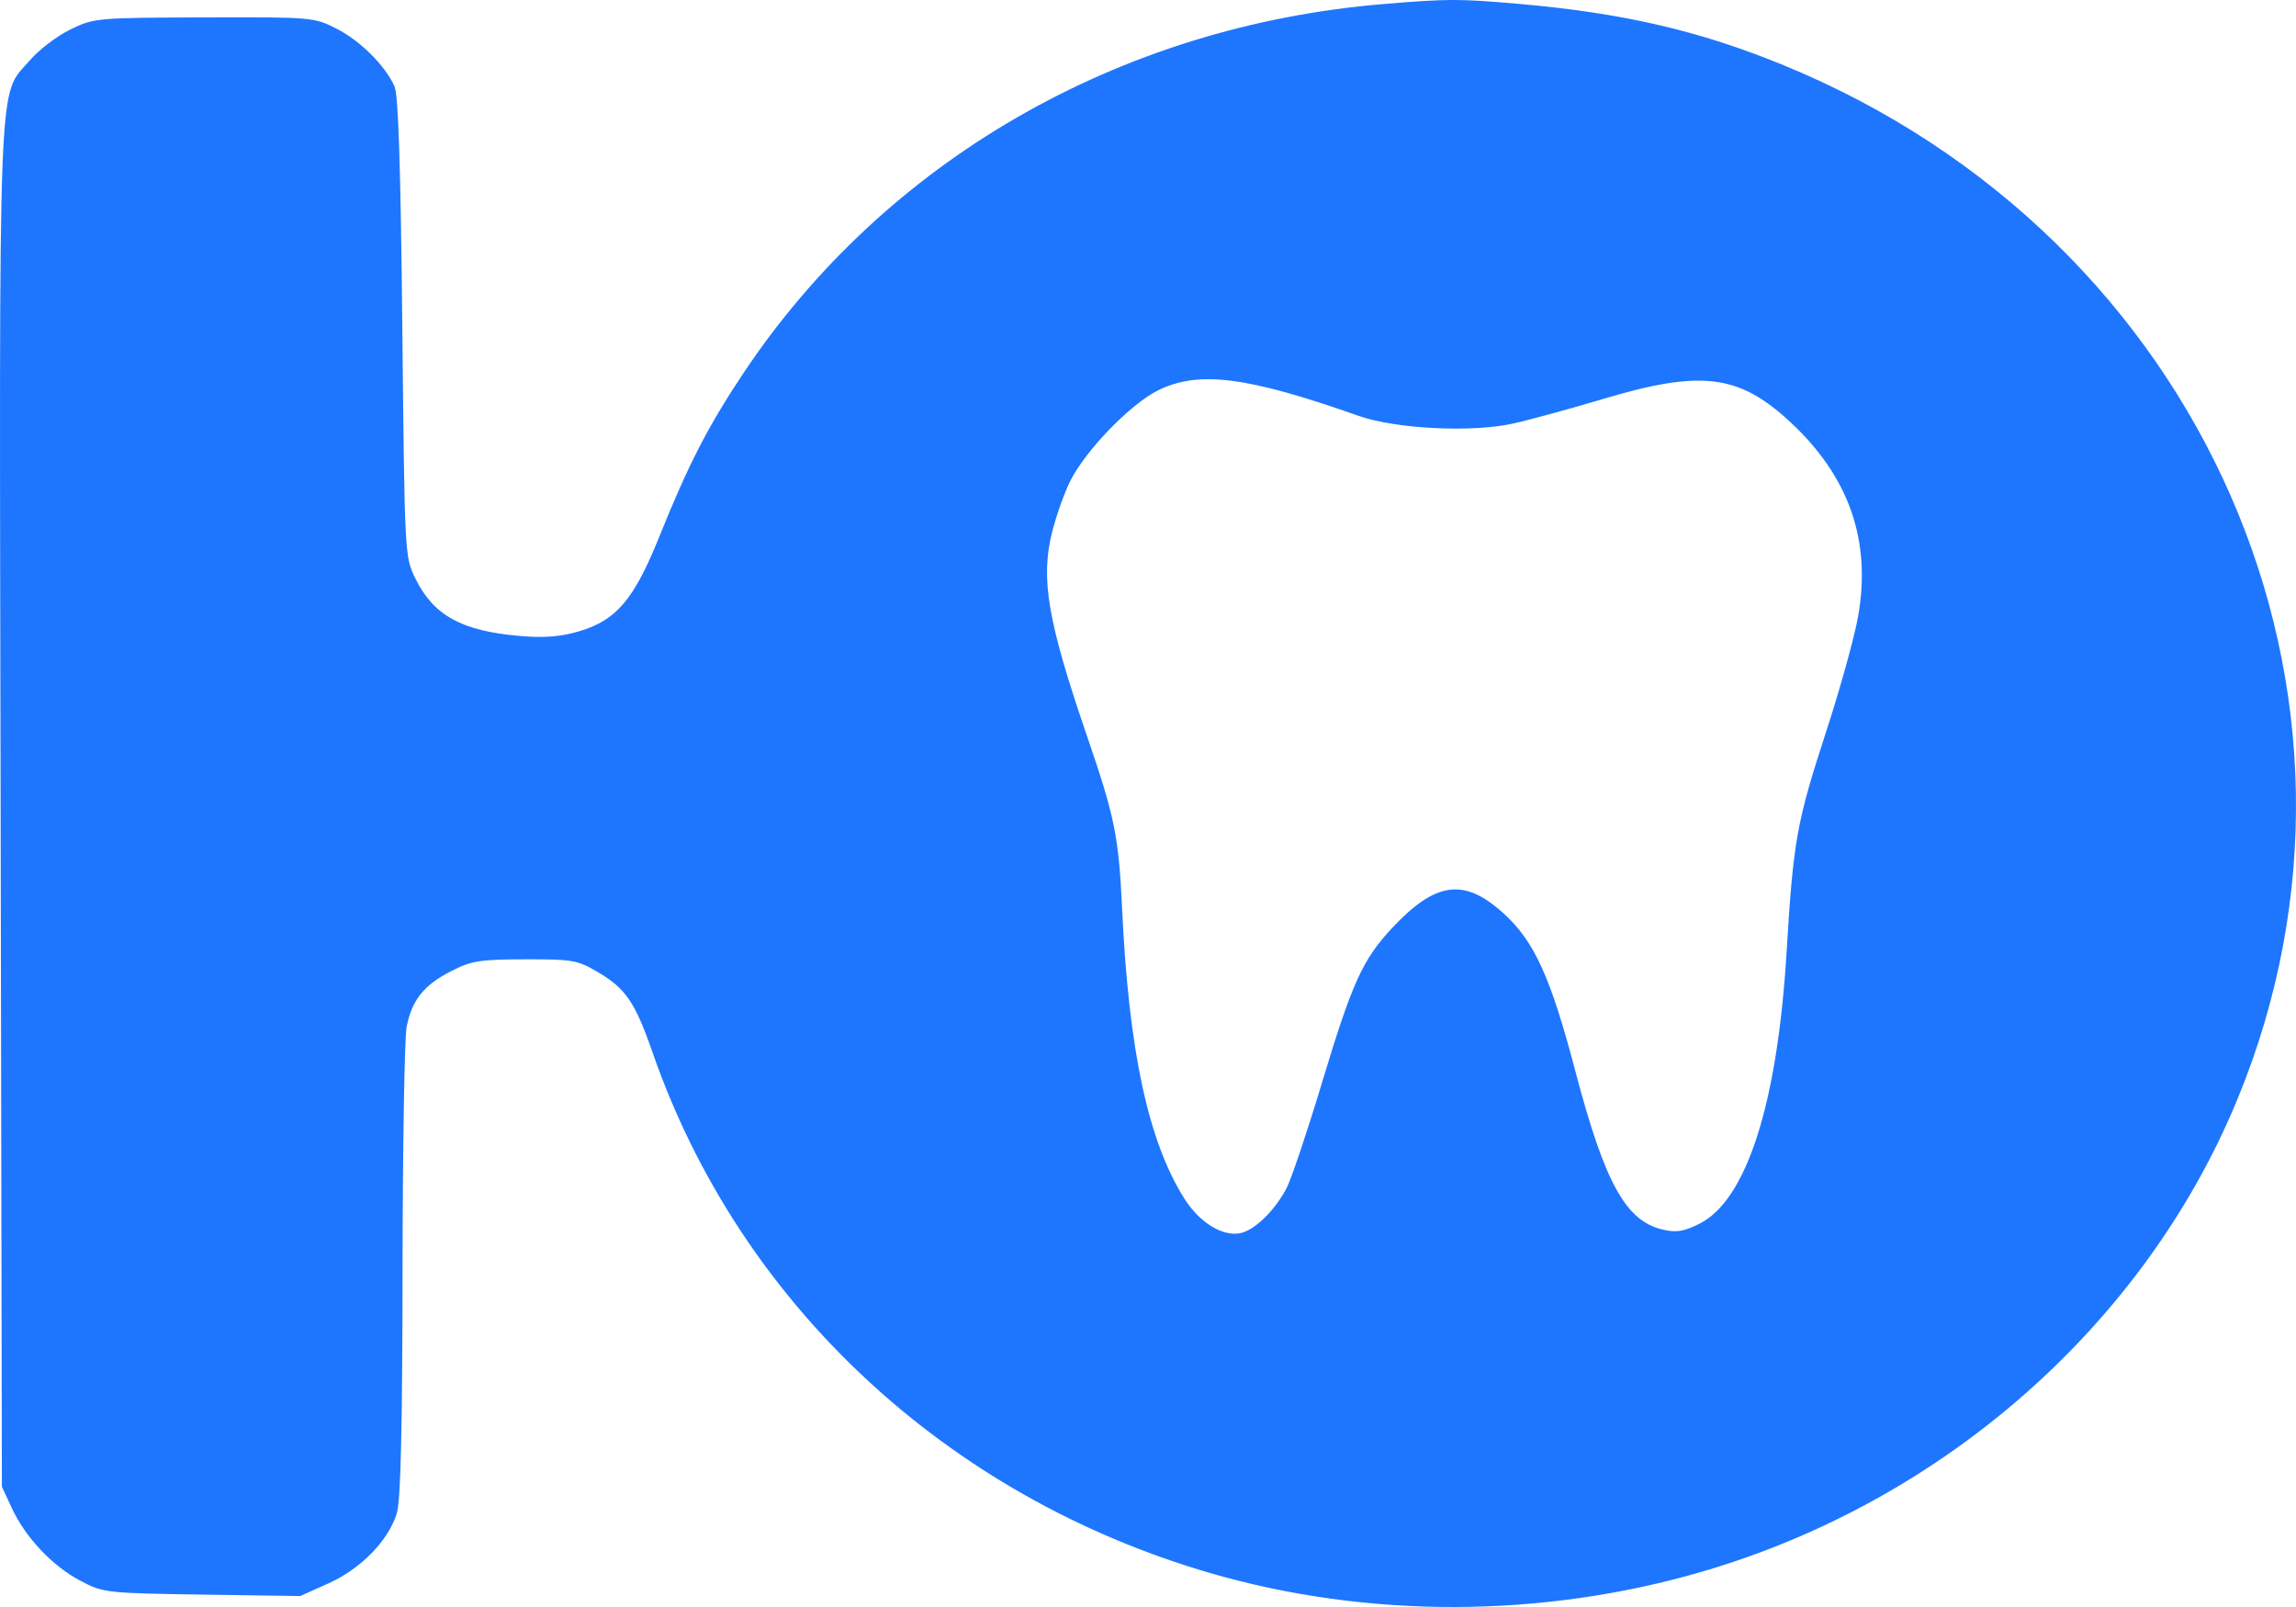
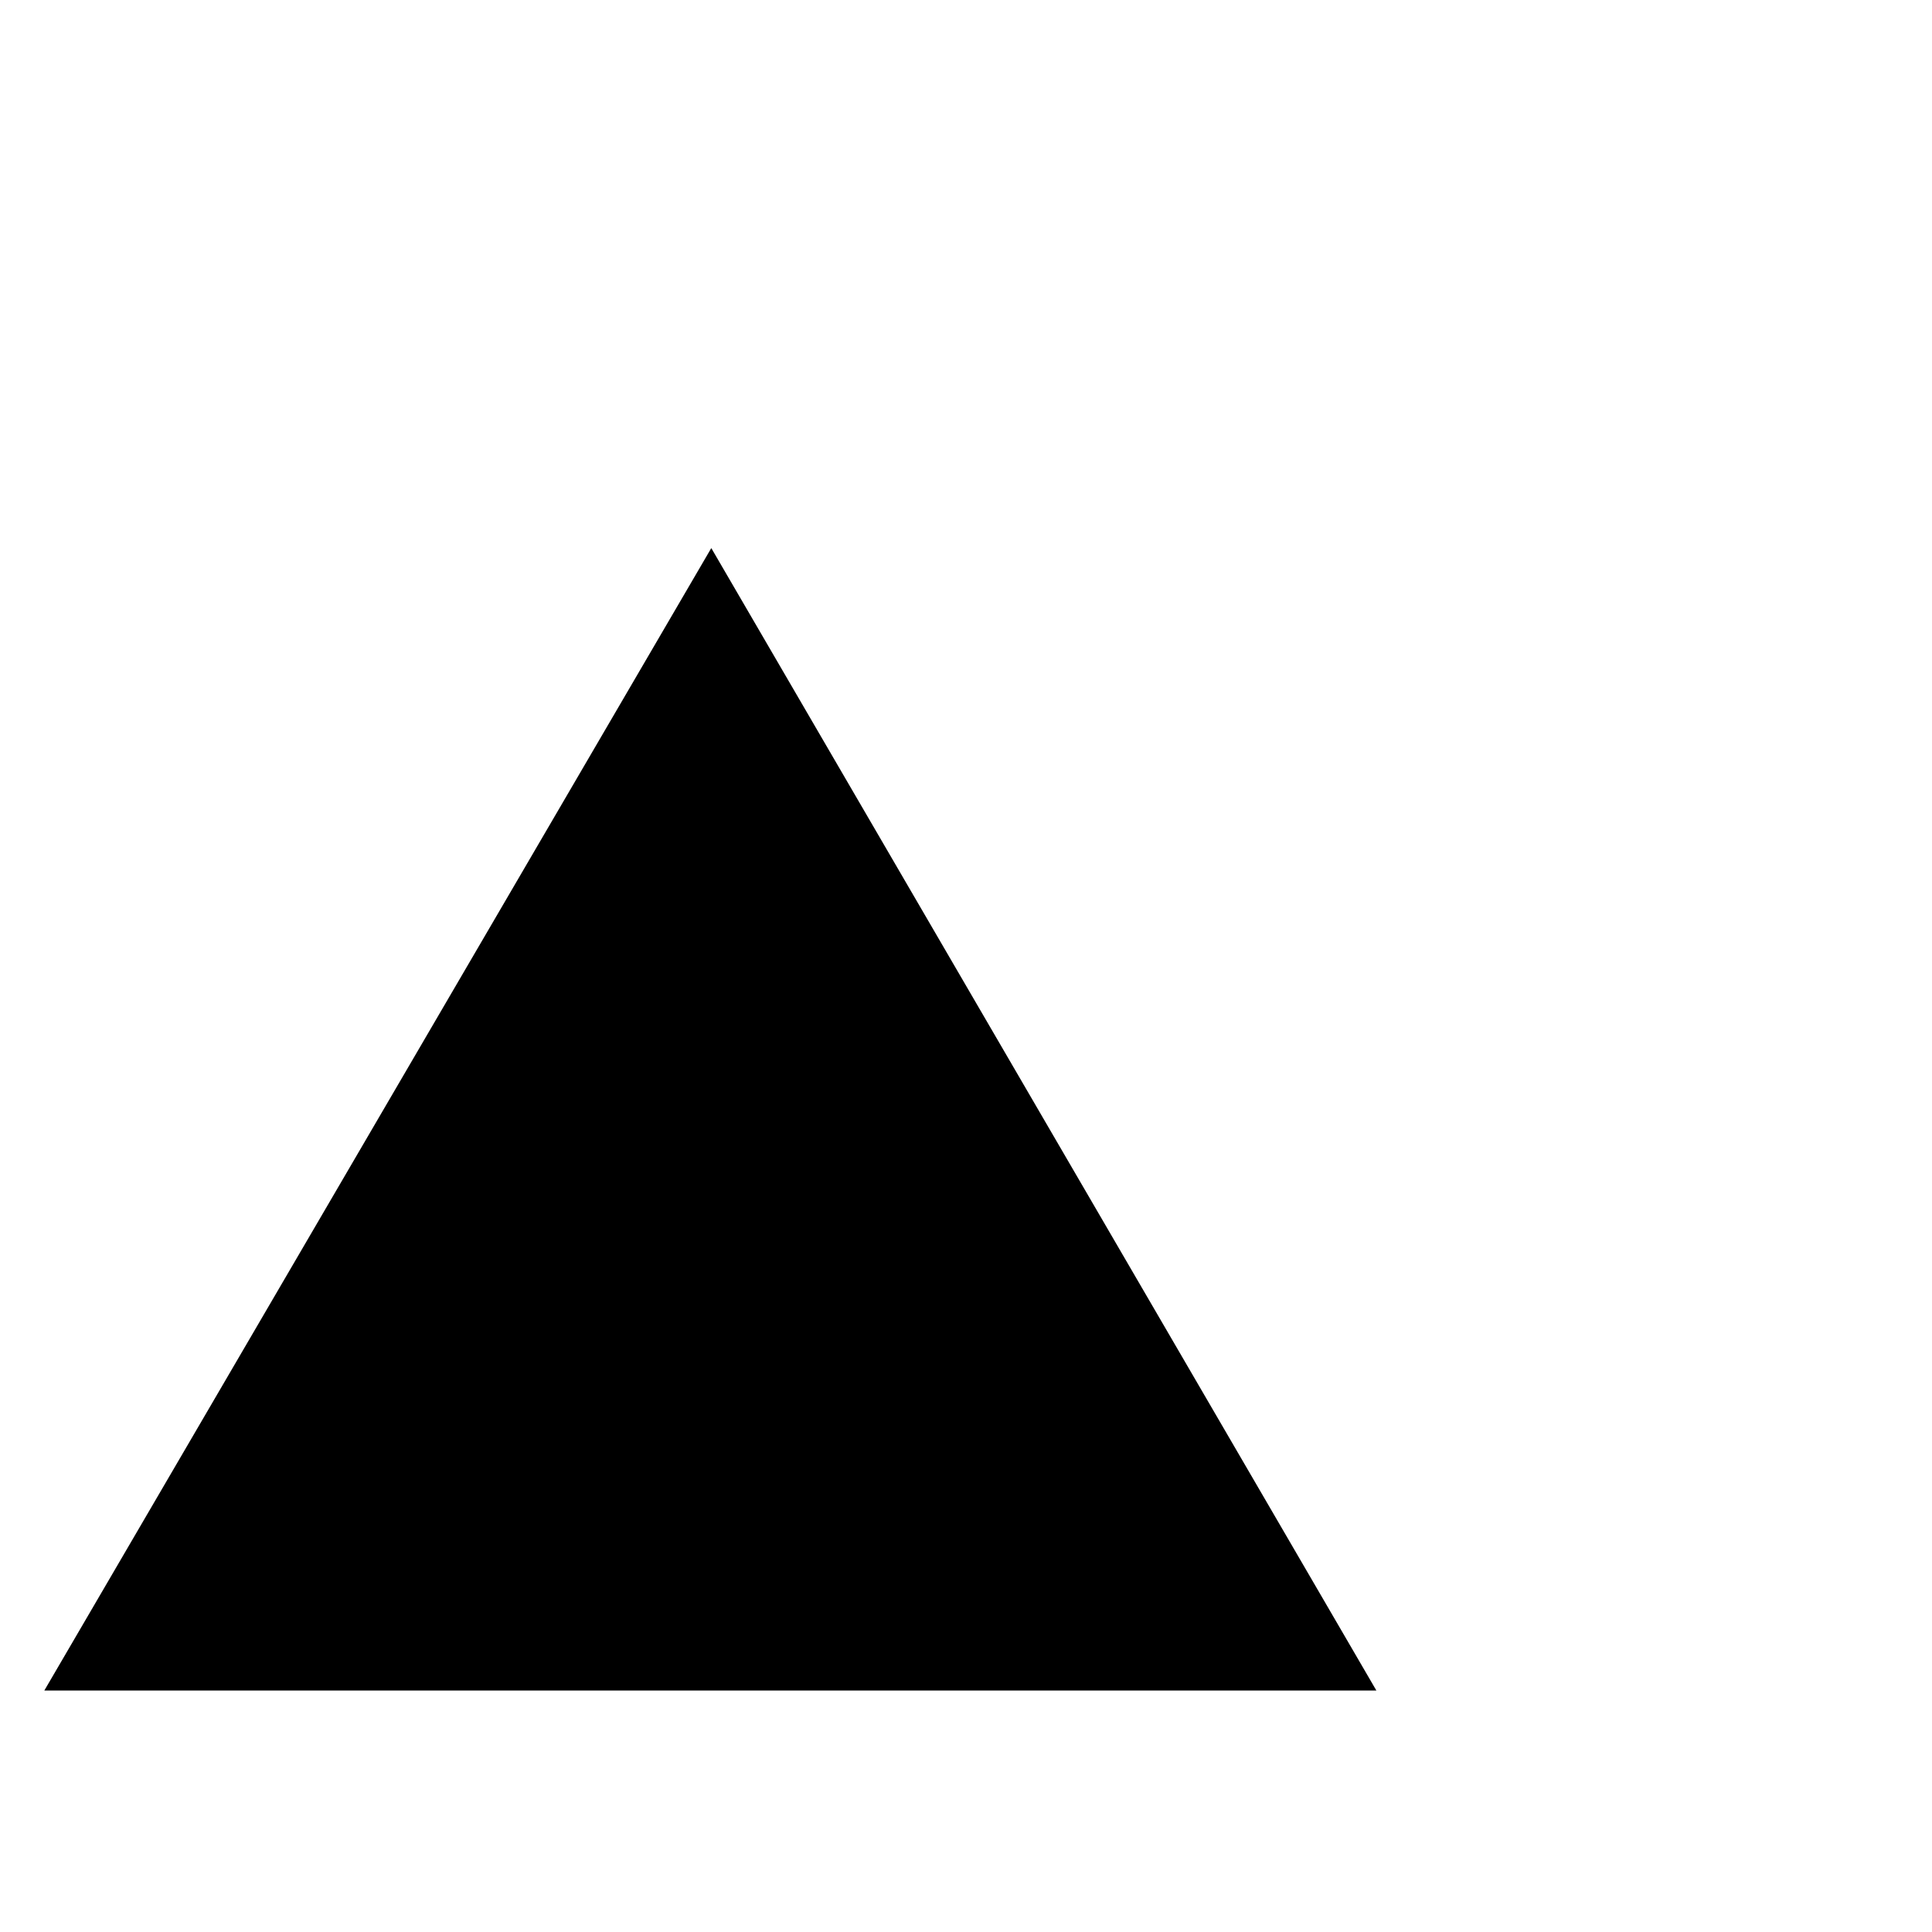
- <svg xmlns="http://www.w3.org/2000/svg" viewBox="0 0 40 28" fill="none">
-   <path fill-rule="evenodd" clip-rule="evenodd" d="M24.105 0.07C19.489 0.453 15.413 2.806 12.943 6.514C12.336 7.425 11.988 8.103 11.491 9.339C11.045 10.449 10.737 10.811 10.078 11.003C9.766 11.094 9.473 11.117 9.069 11.082C8.048 10.996 7.557 10.728 7.239 10.084C7.05 9.699 7.05 9.696 7.009 5.708C6.98 2.893 6.94 1.655 6.873 1.505C6.71 1.141 6.275 0.708 5.86 0.498C5.469 0.3 5.435 0.297 3.555 0.303C1.68 0.309 1.639 0.313 1.225 0.514C0.993 0.627 0.674 0.87 0.516 1.055C-0.044 1.709 -0.014 0.932 0.011 14.06L0.033 25.904L0.206 26.276C0.442 26.787 0.911 27.285 1.399 27.542C1.799 27.753 1.843 27.758 3.519 27.784L5.23 27.809L5.721 27.589C6.289 27.334 6.772 26.838 6.914 26.363C6.981 26.14 7.01 24.892 7.013 22.145C7.015 20 7.047 18.086 7.084 17.893C7.175 17.425 7.385 17.162 7.863 16.919C8.214 16.74 8.361 16.716 9.146 16.715C9.971 16.713 10.06 16.728 10.411 16.935C10.9 17.222 11.066 17.465 11.368 18.336C12.885 22.708 16.484 26.069 21.082 27.408C23.828 28.207 26.882 28.197 29.671 27.379C33.876 26.146 37.362 23.068 38.975 19.164C41.886 12.121 38.392 4.143 31.082 1.14C29.611 0.535 28.271 0.225 26.445 0.066C25.422 -0.023 25.224 -0.023 24.105 0.07ZM20.172 6.803C19.691 7.043 18.91 7.85 18.644 8.384C18.546 8.579 18.406 8.972 18.333 9.258C18.122 10.081 18.249 10.821 18.954 12.873C19.419 14.23 19.491 14.586 19.548 15.817C19.663 18.303 20.004 19.892 20.637 20.889C20.906 21.313 21.317 21.559 21.626 21.482C21.877 21.419 22.224 21.073 22.418 20.693C22.501 20.53 22.775 19.714 23.027 18.878C23.555 17.124 23.737 16.721 24.252 16.17C25.009 15.361 25.504 15.293 26.184 15.905C26.727 16.393 27.011 17.013 27.445 18.663C27.96 20.621 28.326 21.28 28.978 21.427C29.206 21.479 29.342 21.456 29.611 21.32C30.428 20.907 30.966 19.227 31.125 16.592C31.242 14.653 31.299 14.33 31.81 12.762C32.056 12.009 32.309 11.096 32.372 10.735C32.604 9.41 32.21 8.294 31.173 7.338C30.287 6.522 29.629 6.443 27.937 6.949C27.36 7.121 26.653 7.315 26.364 7.379C25.645 7.541 24.314 7.474 23.663 7.244C21.726 6.559 20.877 6.452 20.172 6.803Z" fill="#1E76FE" />
+ <svg xmlns="http://www.w3.org/2000/svg" viewBox="0 0 32 32">
+   <defs>
+     <linearGradient id="mountainGrad" x1="0%" y1="0%" x2="0%" y2="100%">
+       <stop offset="0%" style="stop-color:#8B7355;stop-opacity:1" />
+       <stop offset="100%" style="stop-color:#5D4E3A;stop-opacity:1" />
+     </linearGradient>
+   </defs>
+   <text y="28" font-size="28">⛰️</text>
</svg>
